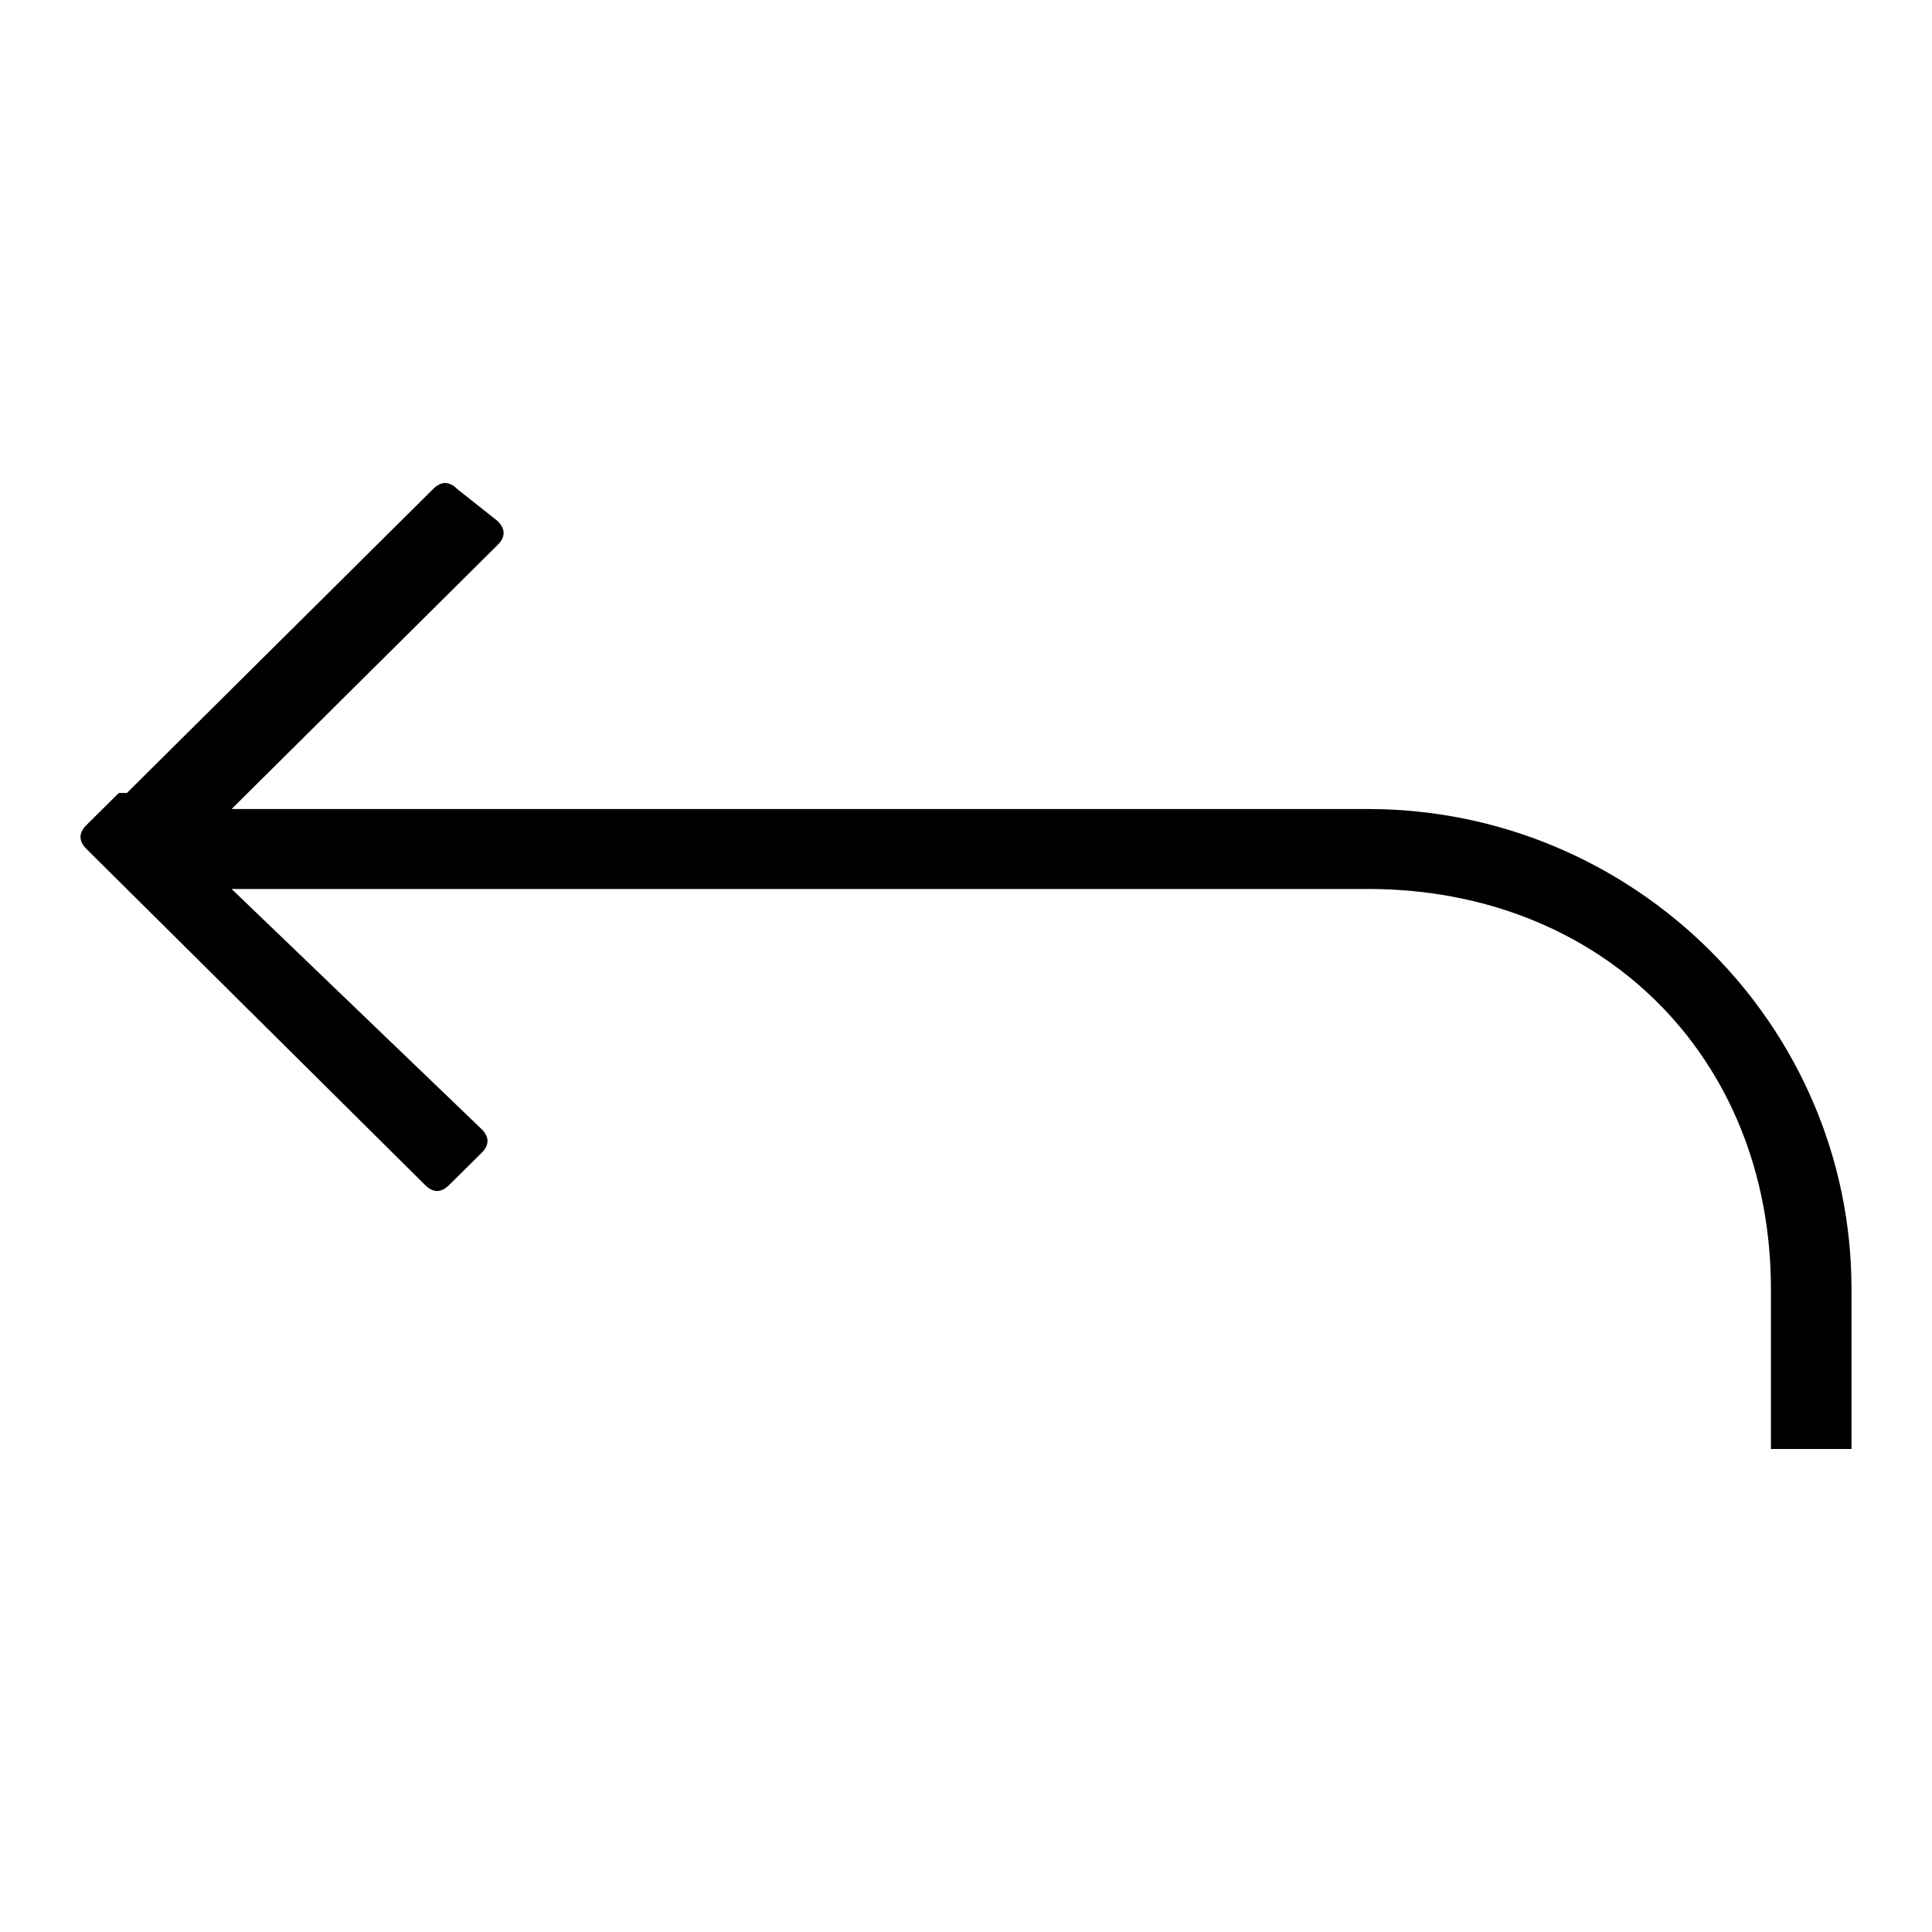
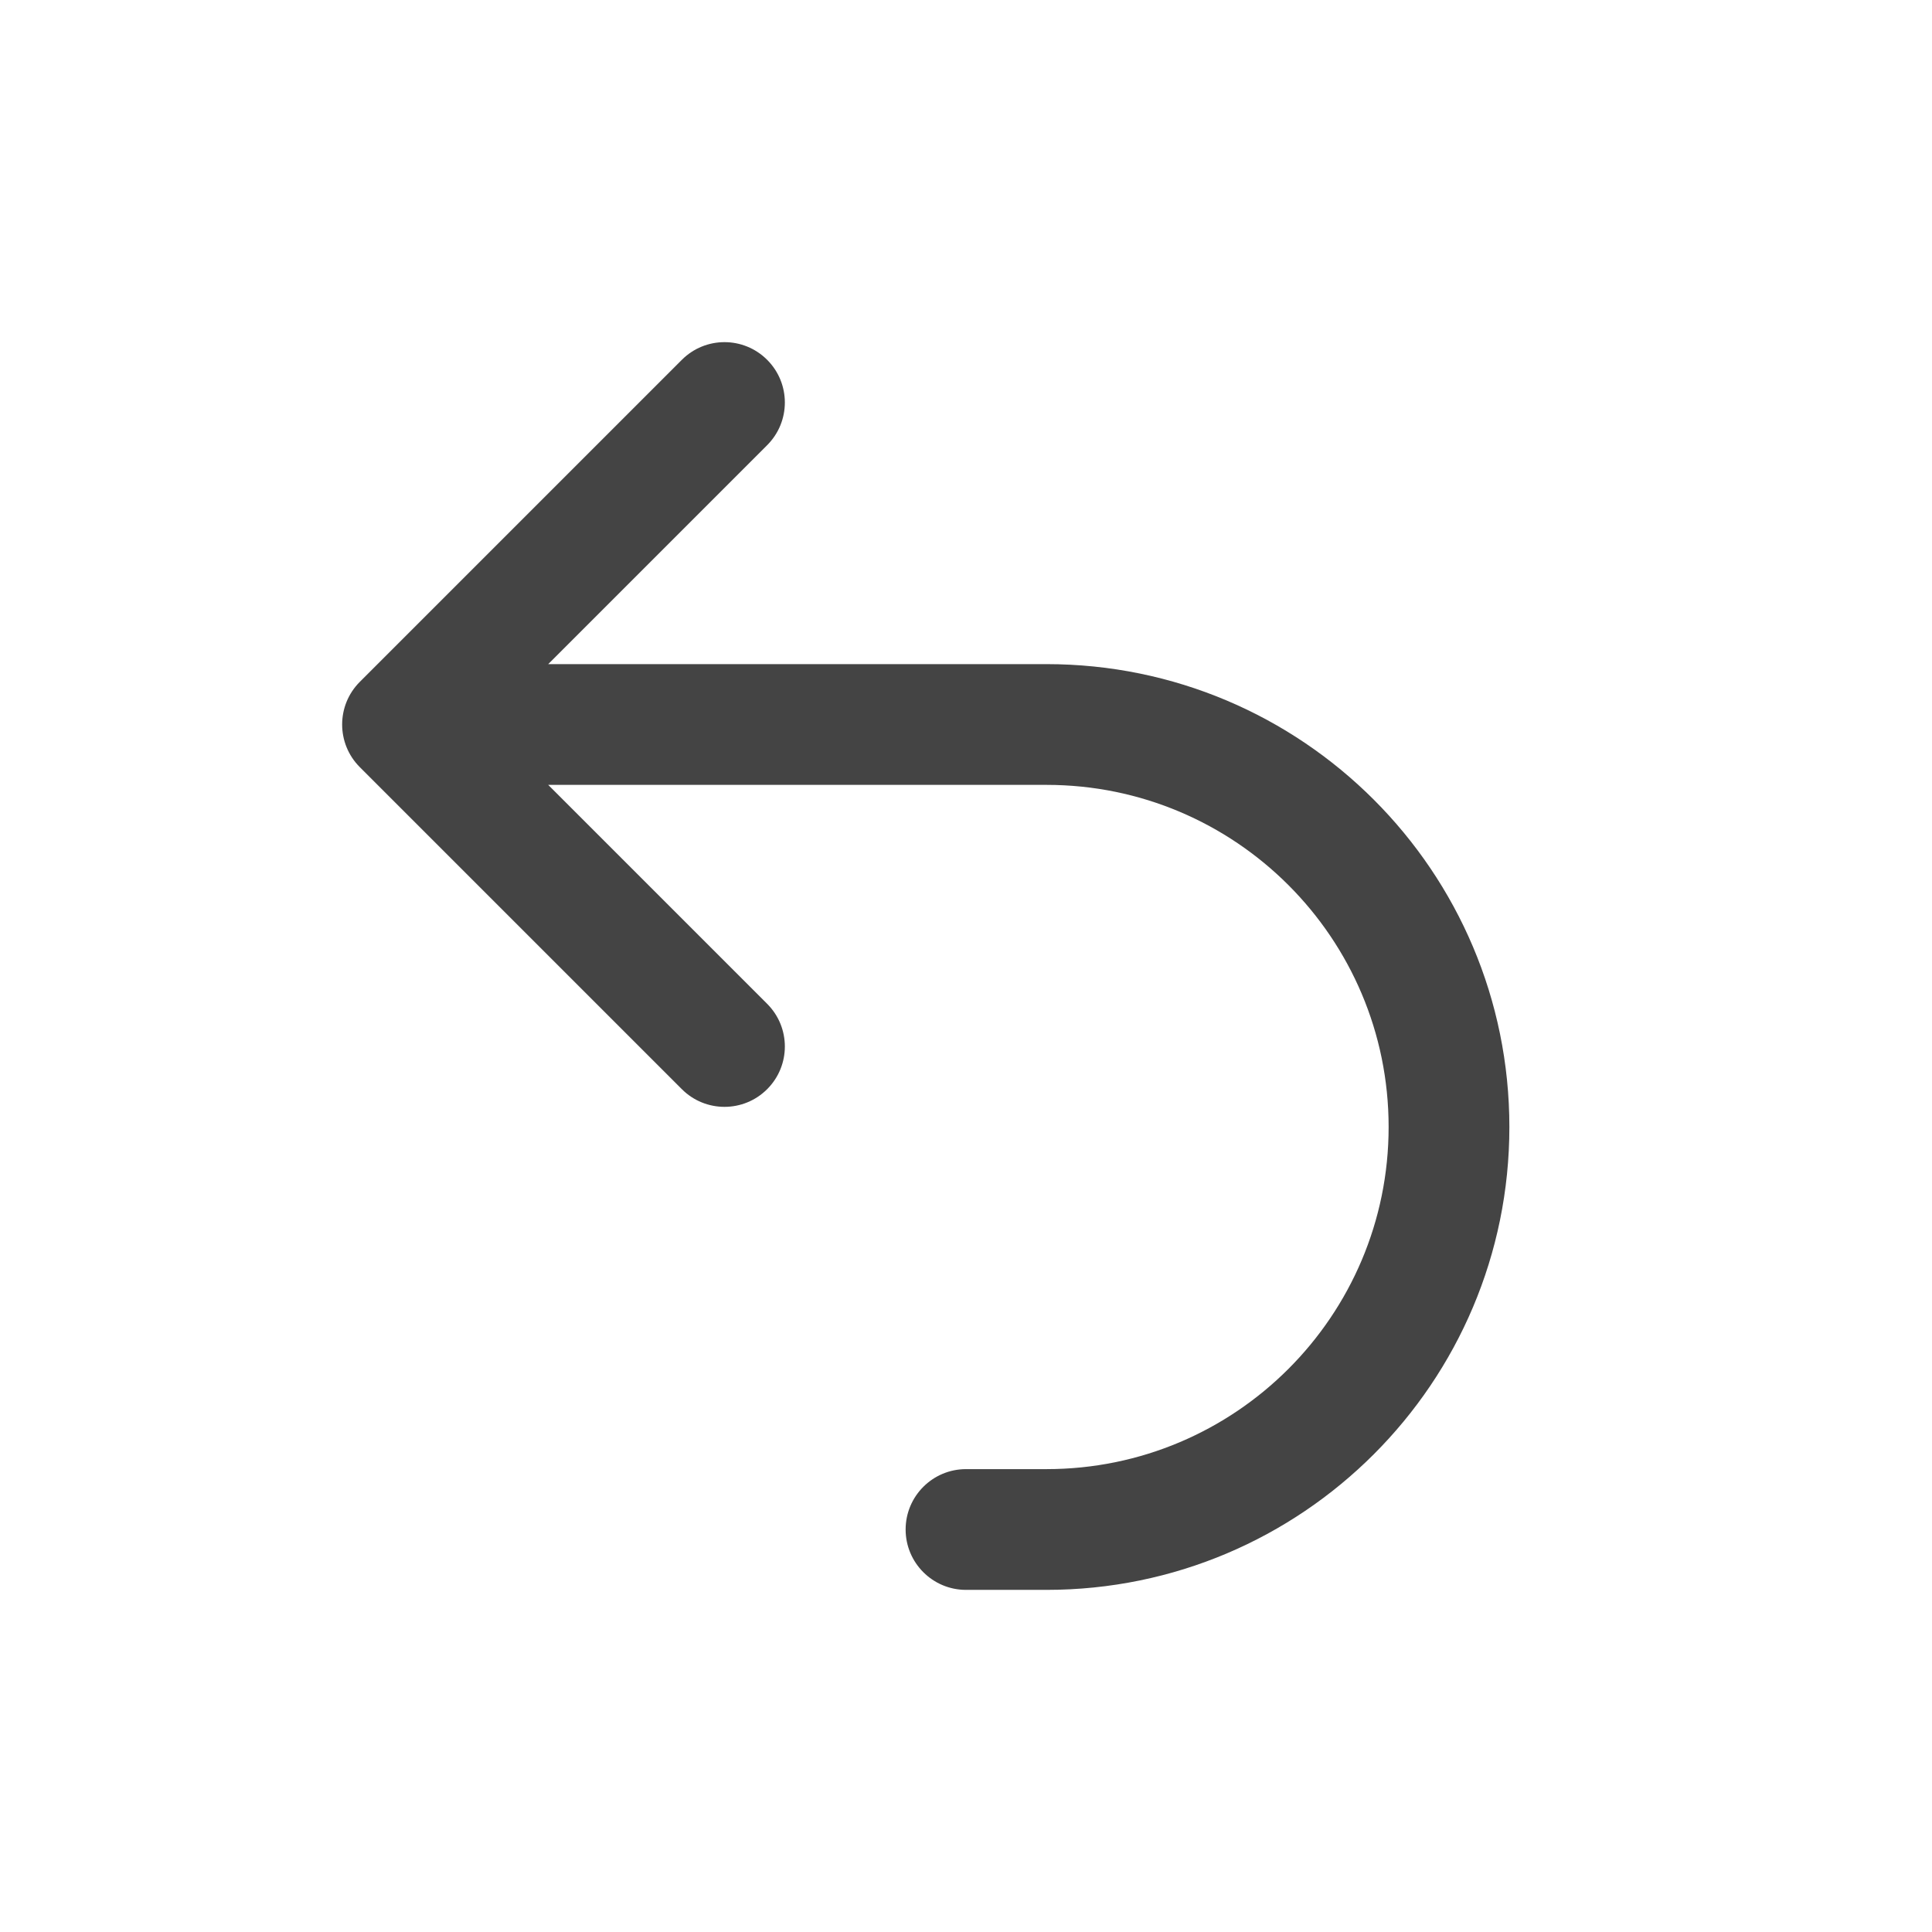
<svg xmlns="http://www.w3.org/2000/svg" width="24" height="24" viewBox="0 0 24 24">
-   <path d="M23 16.012V18H21.999V16.012C21.999 13.13 19.896 11.043 16.993 11.043H2.877L5.981 14.025C6.081 14.124 6.081 14.224 5.981 14.323L5.58 14.72C5.48 14.82 5.38 14.82 5.28 14.72L1.075 10.547C0.975 10.447 0.975 10.348 1.075 10.248L1.476 9.851H1.576L5.38 6.075C5.48 5.975 5.58 5.975 5.68 6.075L6.181 6.472C6.281 6.571 6.281 6.671 6.181 6.77L2.877 10.05H16.993C20.297 10.05 23 12.733 23 16.012Z" />
+   <path fill-rule="evenodd" clip-rule="evenodd" d="M8.47 4.47C8.763 4.177 9.237 4.177 9.53 4.47C9.823 4.763 9.823 5.237 9.53 5.53L6.81 8.25H13C16.176 8.25 18.75 10.824 18.75 14C18.75 17.175 16.175 19.75 13 19.75H12C11.586 19.75 11.25 19.414 11.25 19C11.25 18.586 11.586 18.25 12 18.25H13C15.347 18.25 17.25 16.347 17.25 14C17.25 11.653 15.347 9.75 13 9.75H6.81L9.53 12.47C9.823 12.763 9.823 13.237 9.53 13.53C9.237 13.823 8.763 13.823 8.47 13.53L4.47 9.53C4.177 9.237 4.177 8.763 4.47 8.47L8.47 4.47Z" fill="#444444" />
</svg>
